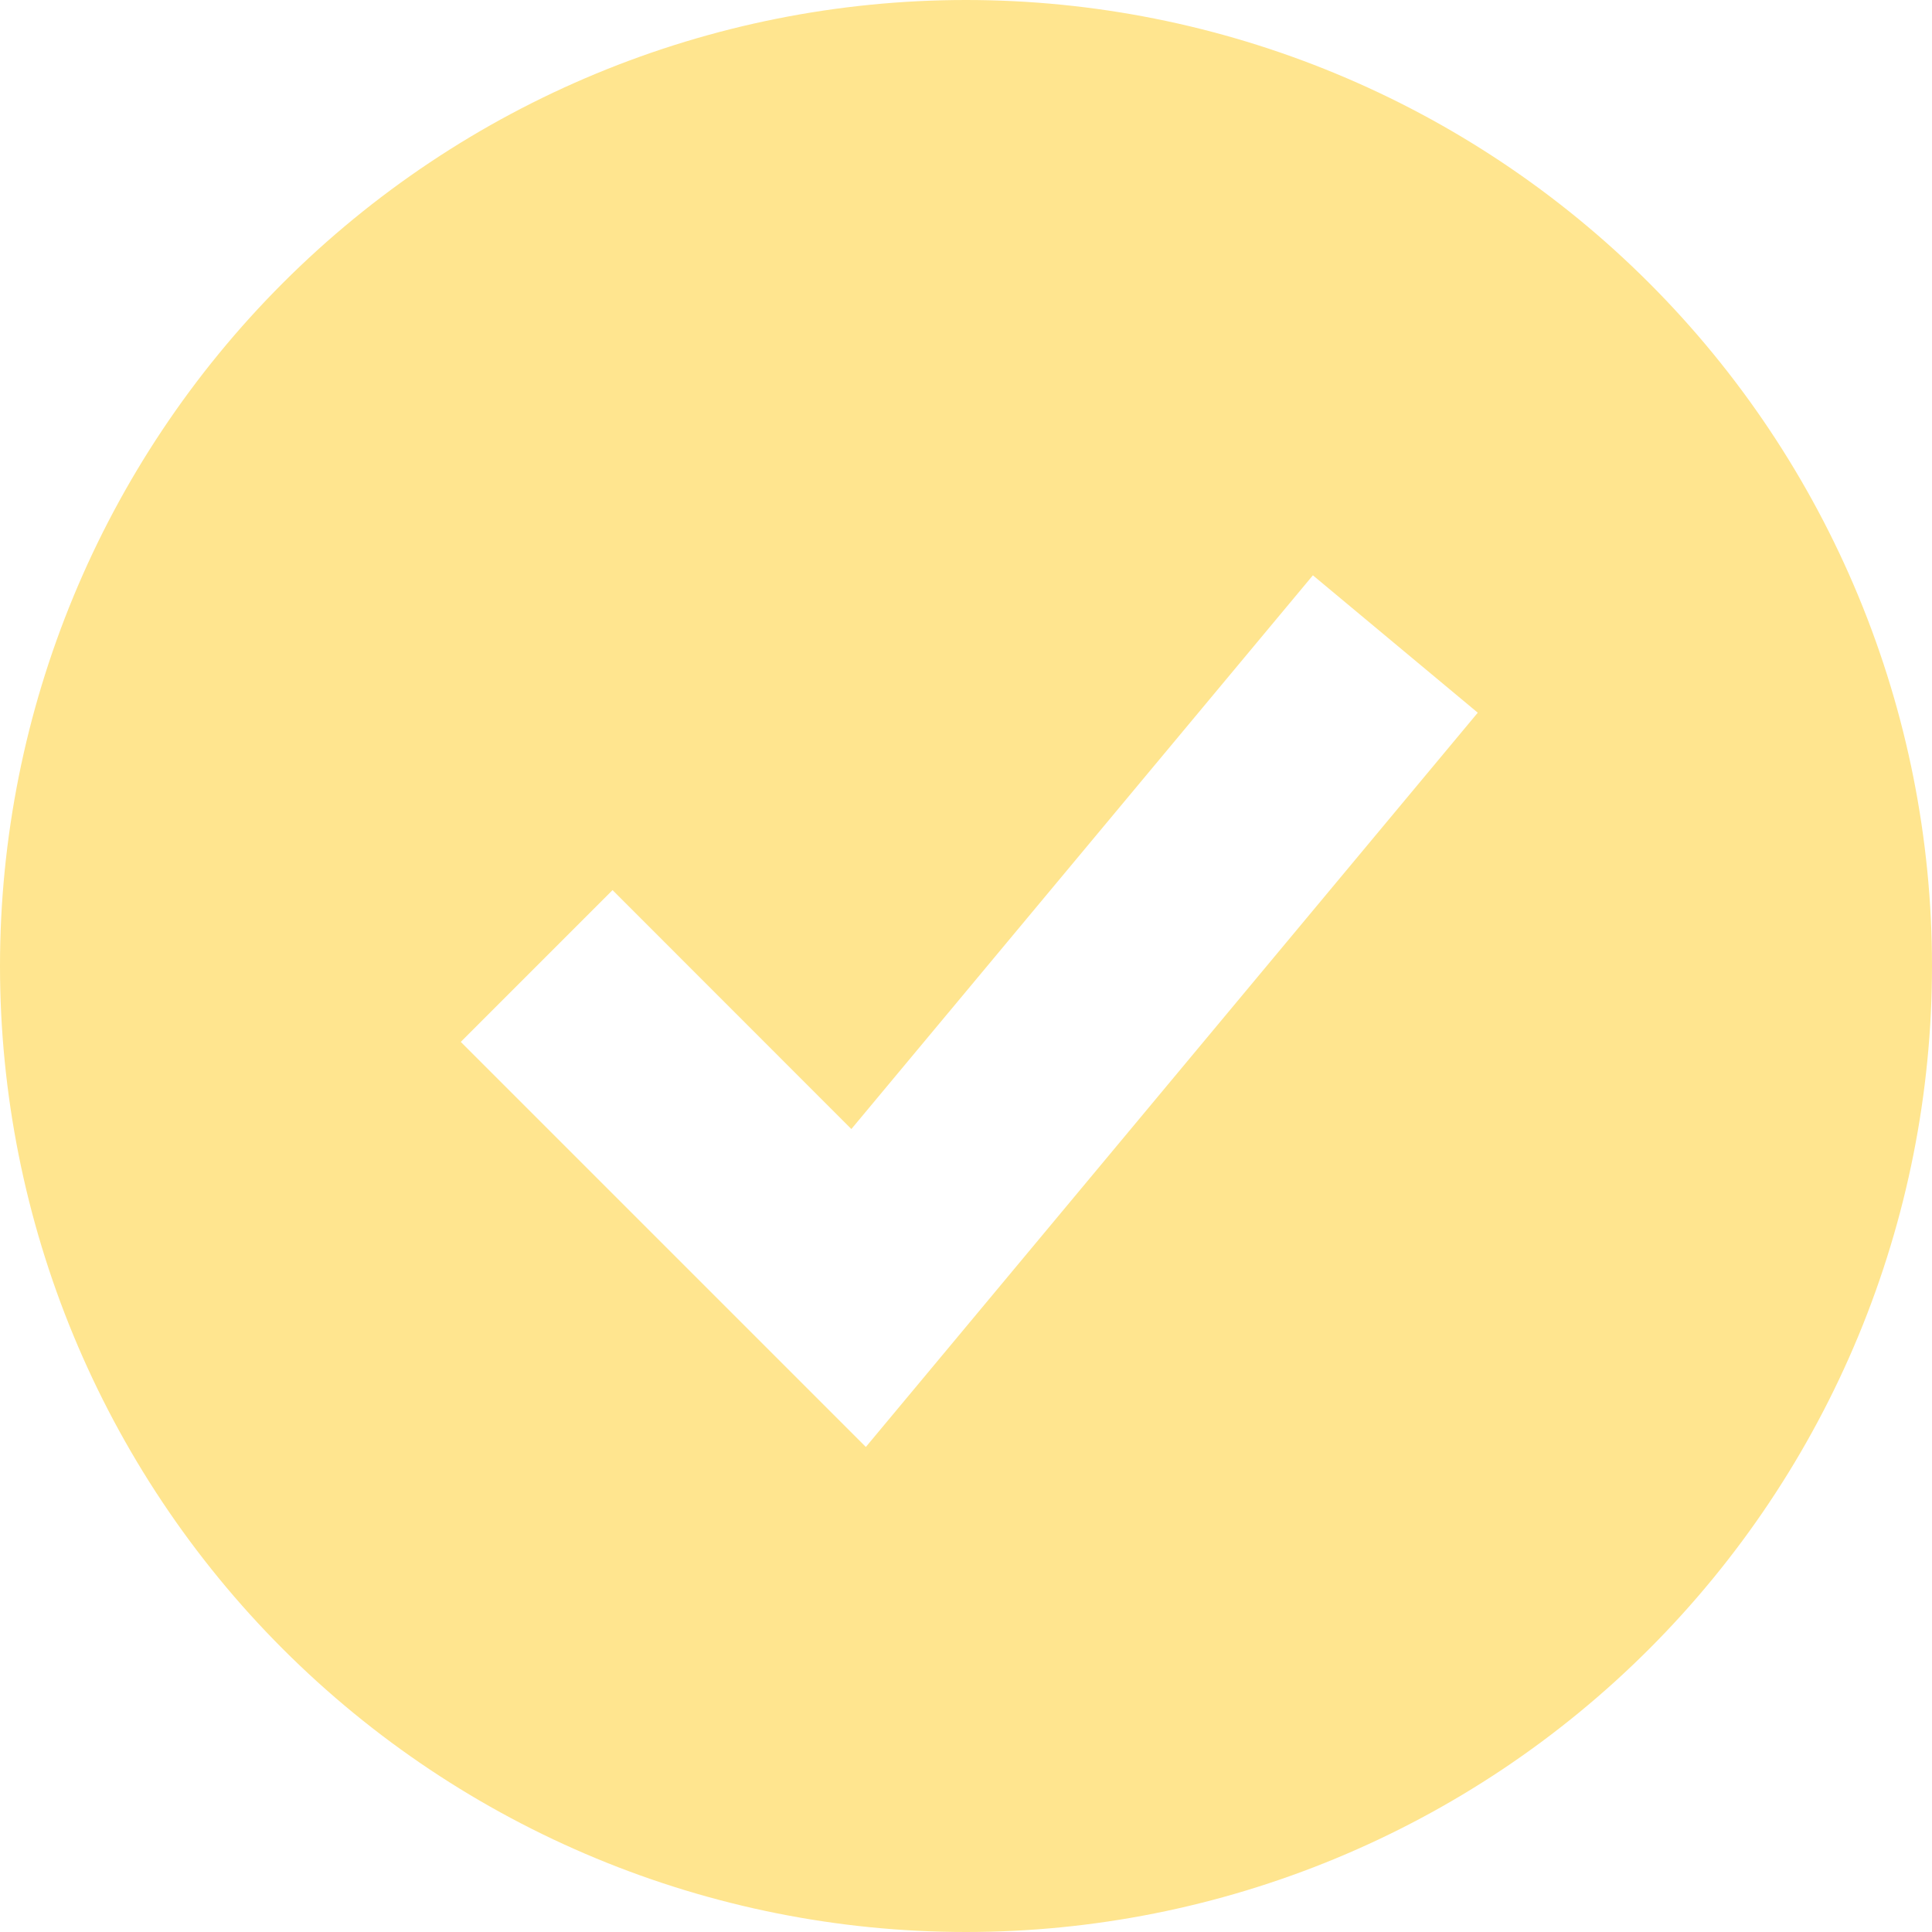
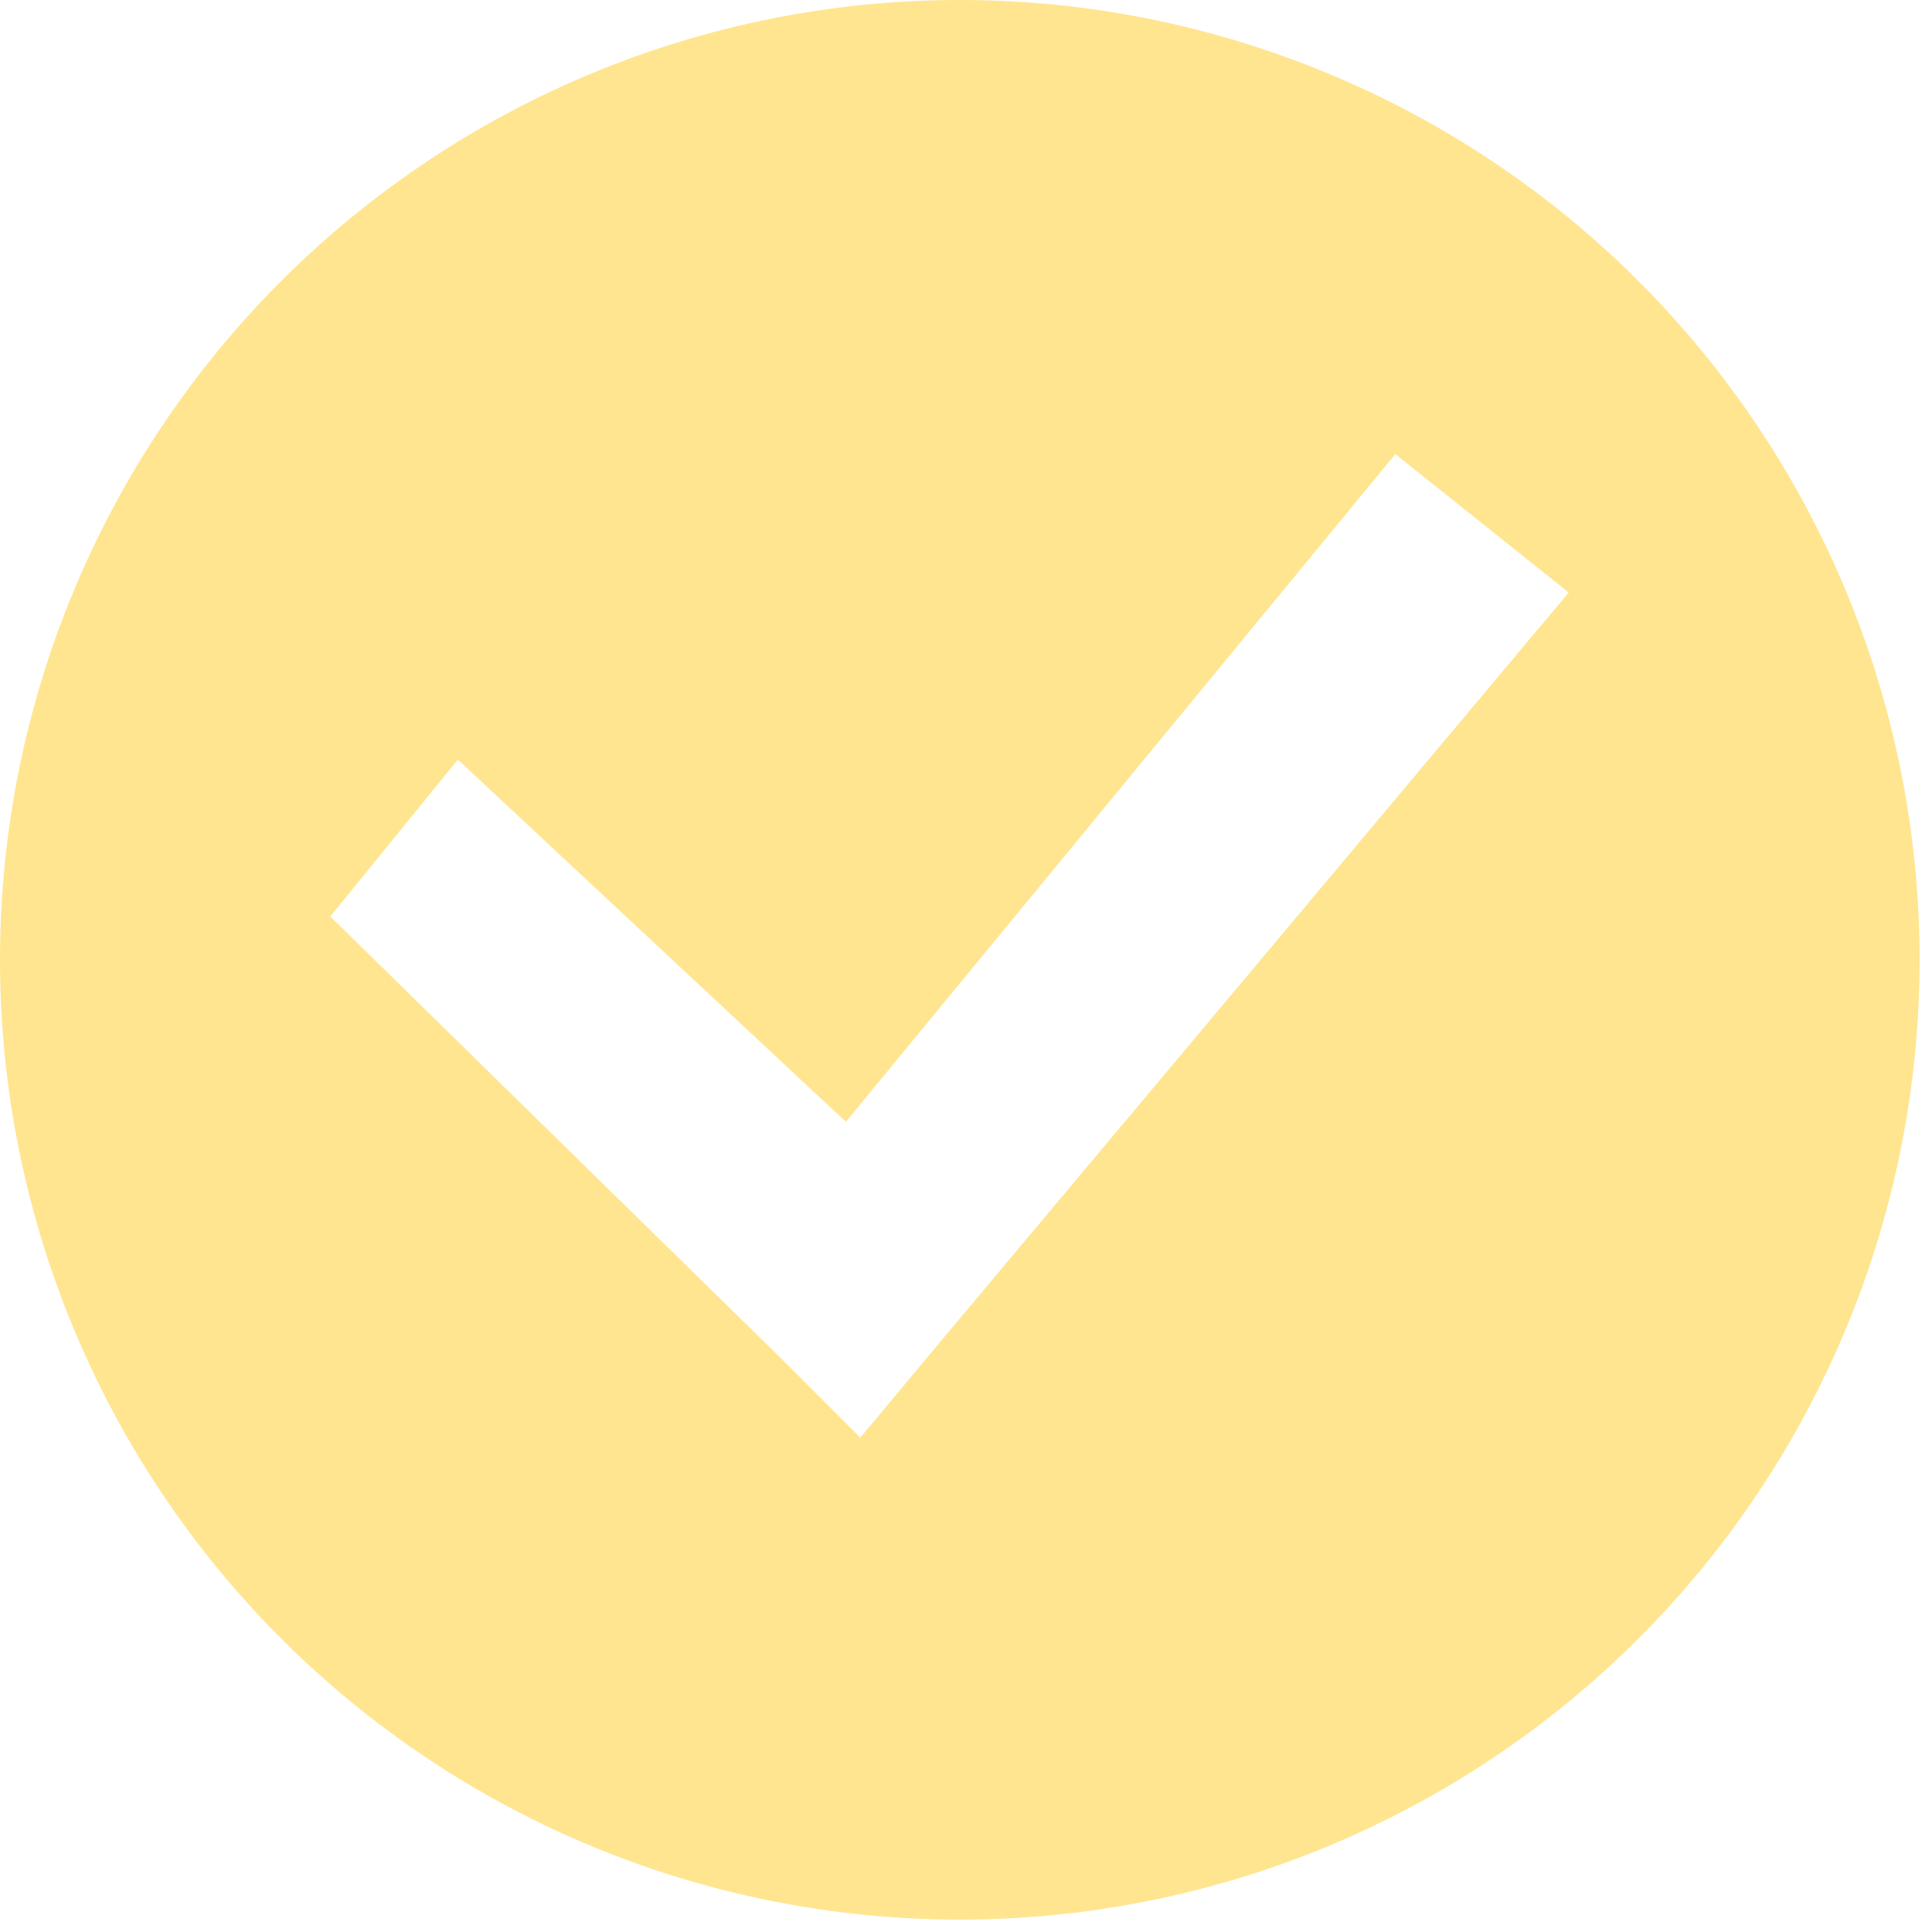
- <svg xmlns="http://www.w3.org/2000/svg" width="110" height="110" viewBox="0 0 110 110" fill="none">
-   <path fill-rule="evenodd" clip-rule="evenodd" d="M55 110C62.223 110 69.375 108.577 76.048 105.813C82.721 103.049 88.784 98.998 93.891 93.891C98.998 88.784 103.049 82.721 105.813 76.048C108.577 69.375 110 62.223 110 55C110 47.777 108.577 40.625 105.813 33.952C103.049 27.279 98.998 21.216 93.891 16.109C88.784 11.002 82.721 6.951 76.048 4.187C69.375 1.423 62.223 -1.07627e-07 55 0C40.413 2.17362e-07 26.424 5.795 16.109 16.109C5.795 26.424 0 40.413 0 55C0 69.587 5.795 83.576 16.109 93.891C26.424 104.205 40.413 110 55 110ZM53.582 77.244L84.138 40.578L74.751 32.756L48.473 64.283L34.876 50.679L26.235 59.321L44.568 77.654L49.298 82.384L53.582 77.244Z" fill="#FFE58F" />
+ <svg xmlns="http://www.w3.org/2000/svg" width="117" height="117" viewBox="0 0 117 117" fill="none">
+   <path fill-rule="evenodd" clip-rule="evenodd" d="M58.125 116.25C65.758 116.25 73.316 114.747 80.368 111.826C87.421 108.904 93.828 104.623 99.226 99.226C104.623 93.828 108.904 87.421 111.826 80.368C114.747 73.316 116.25 65.758 116.25 58.125C116.25 50.492 114.747 42.934 111.826 35.882C108.904 28.829 104.623 22.422 99.226 17.024C93.828 11.627 87.421 7.346 80.368 4.425C73.316 1.503 65.758 -1.13742e-07 58.125 0C42.709 2.29712e-07 27.925 6.124 17.024 17.024C6.124 27.925 0 42.709 0 58.125C0 73.541 6.124 88.325 17.024 99.226C27.925 110.126 42.709 116.25 58.125 116.25ZM56.627 81.633L95 35.882L84.5 27.5L51.227 67.935L27.726 46L20 55.5L47.101 82.066L52.099 87.065L56.627 81.633Z" fill="#FFE58F" />
</svg>
